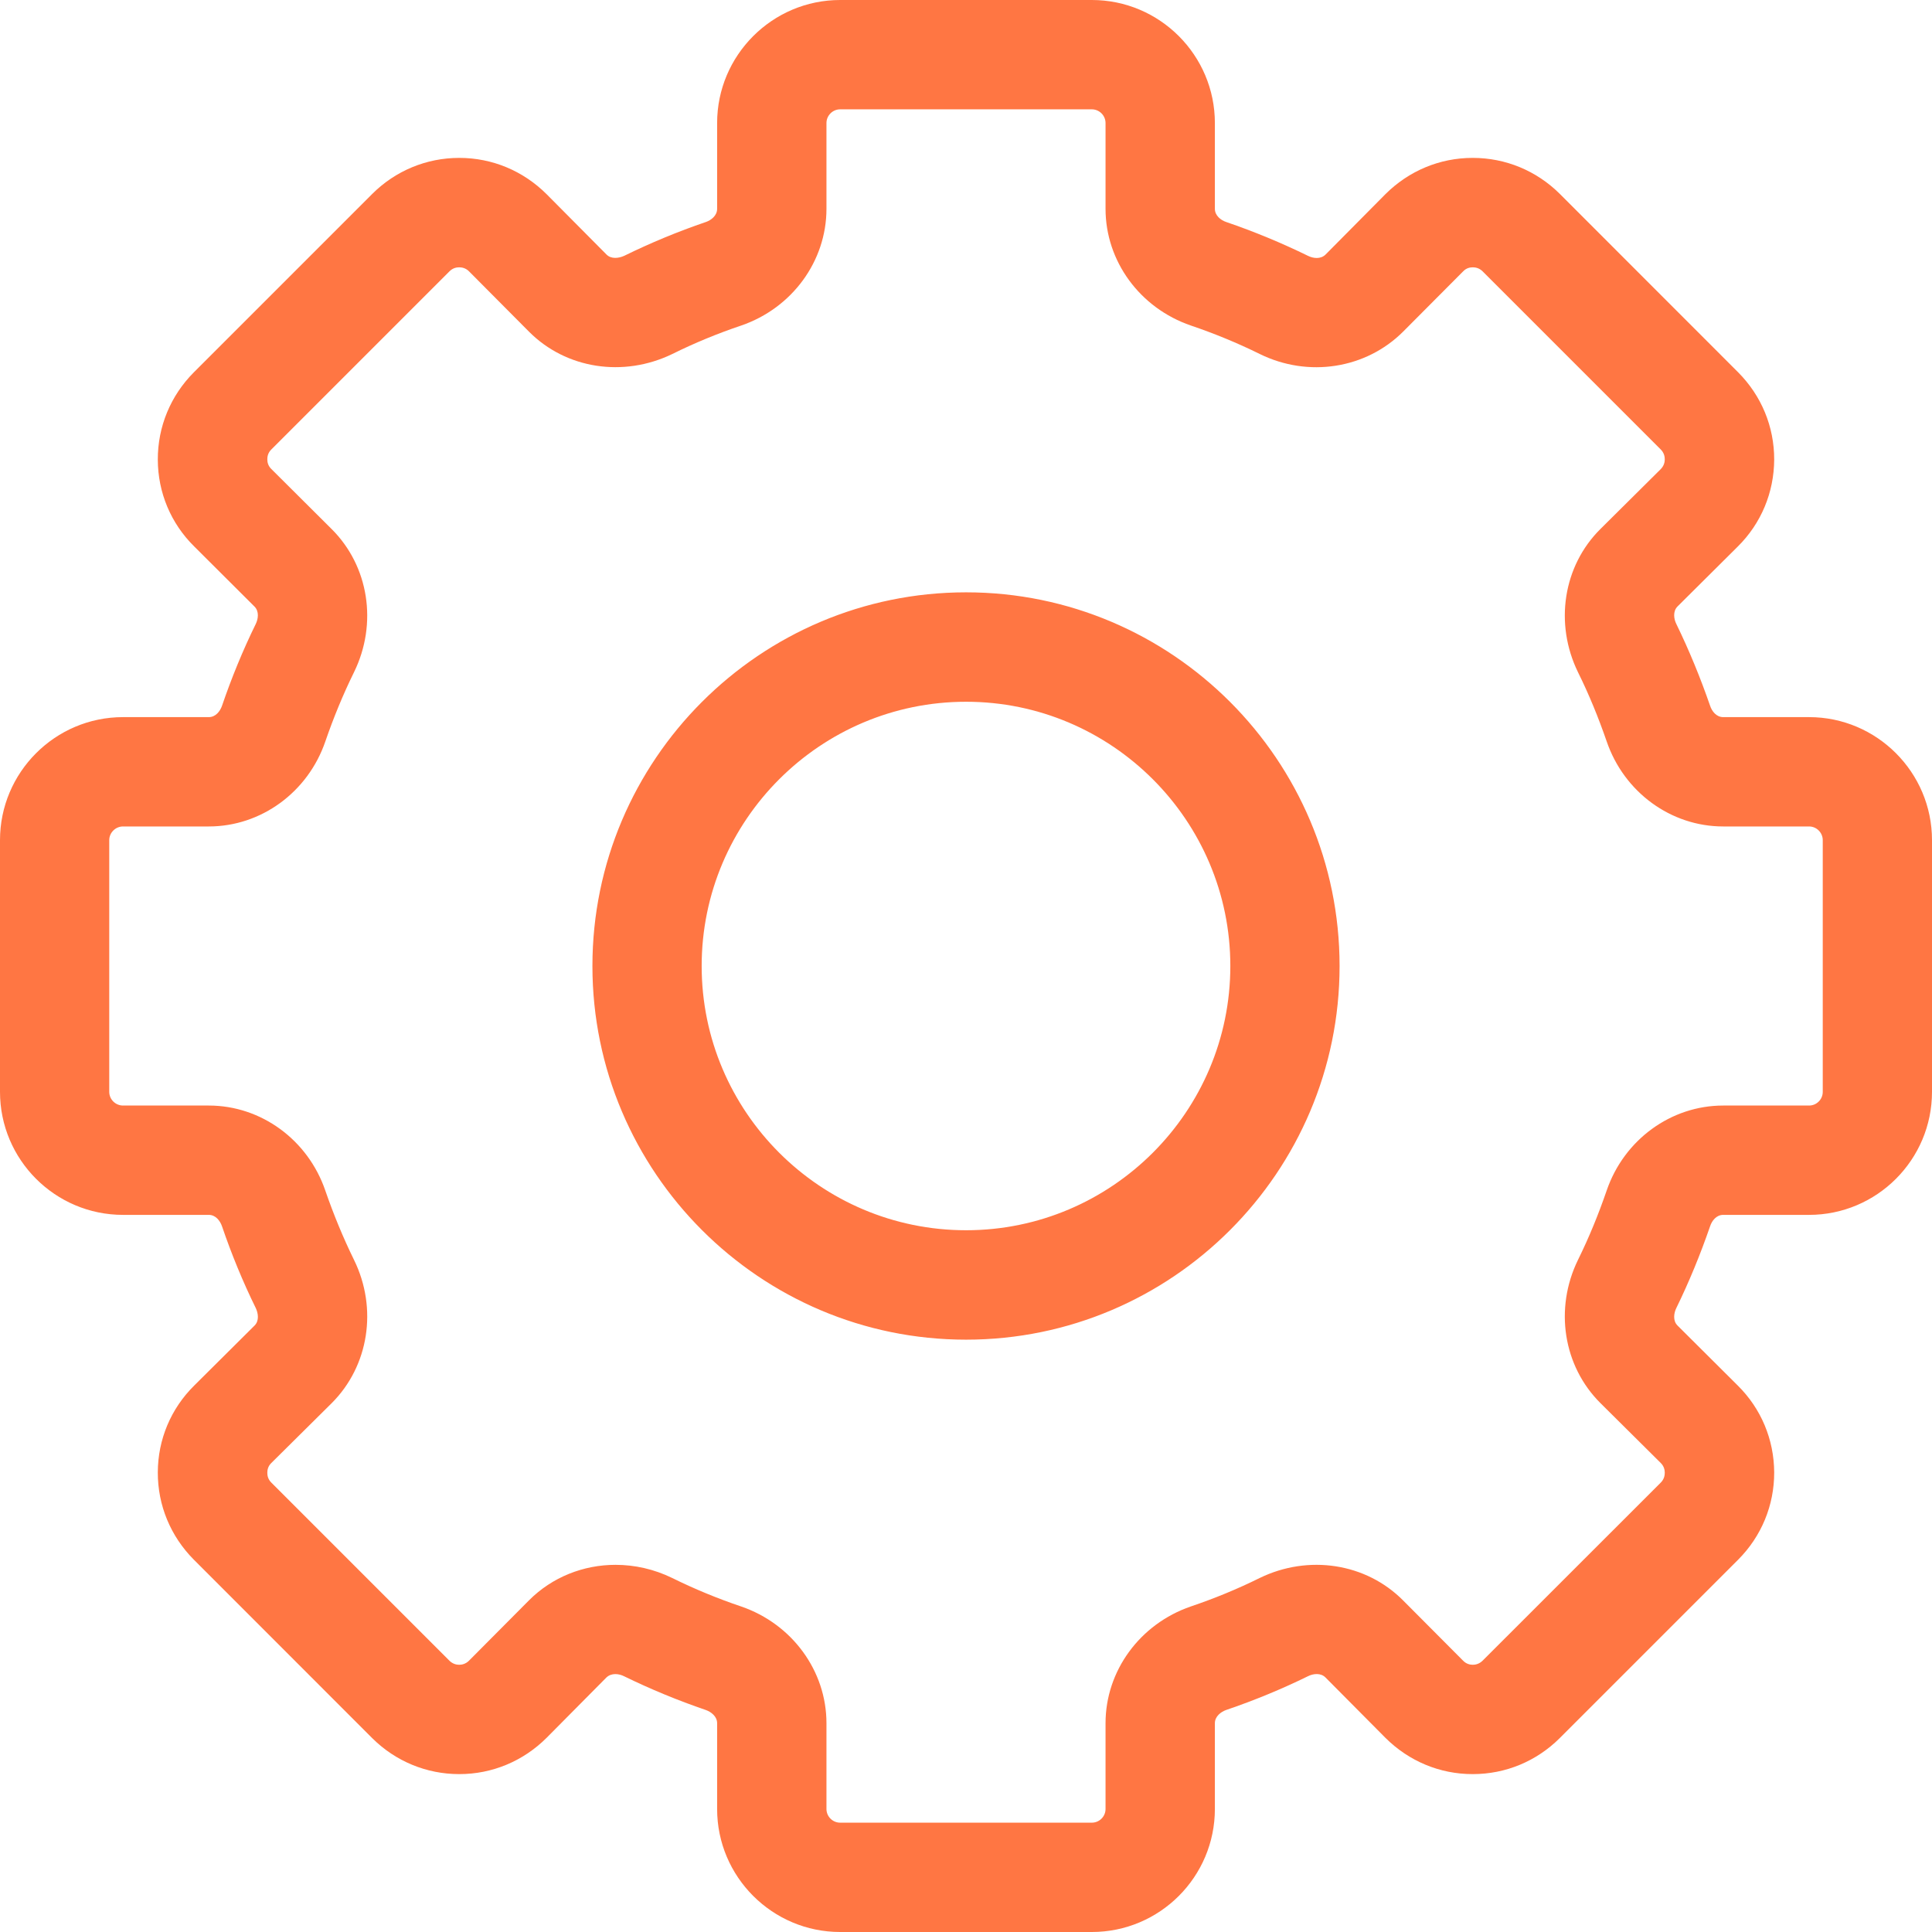
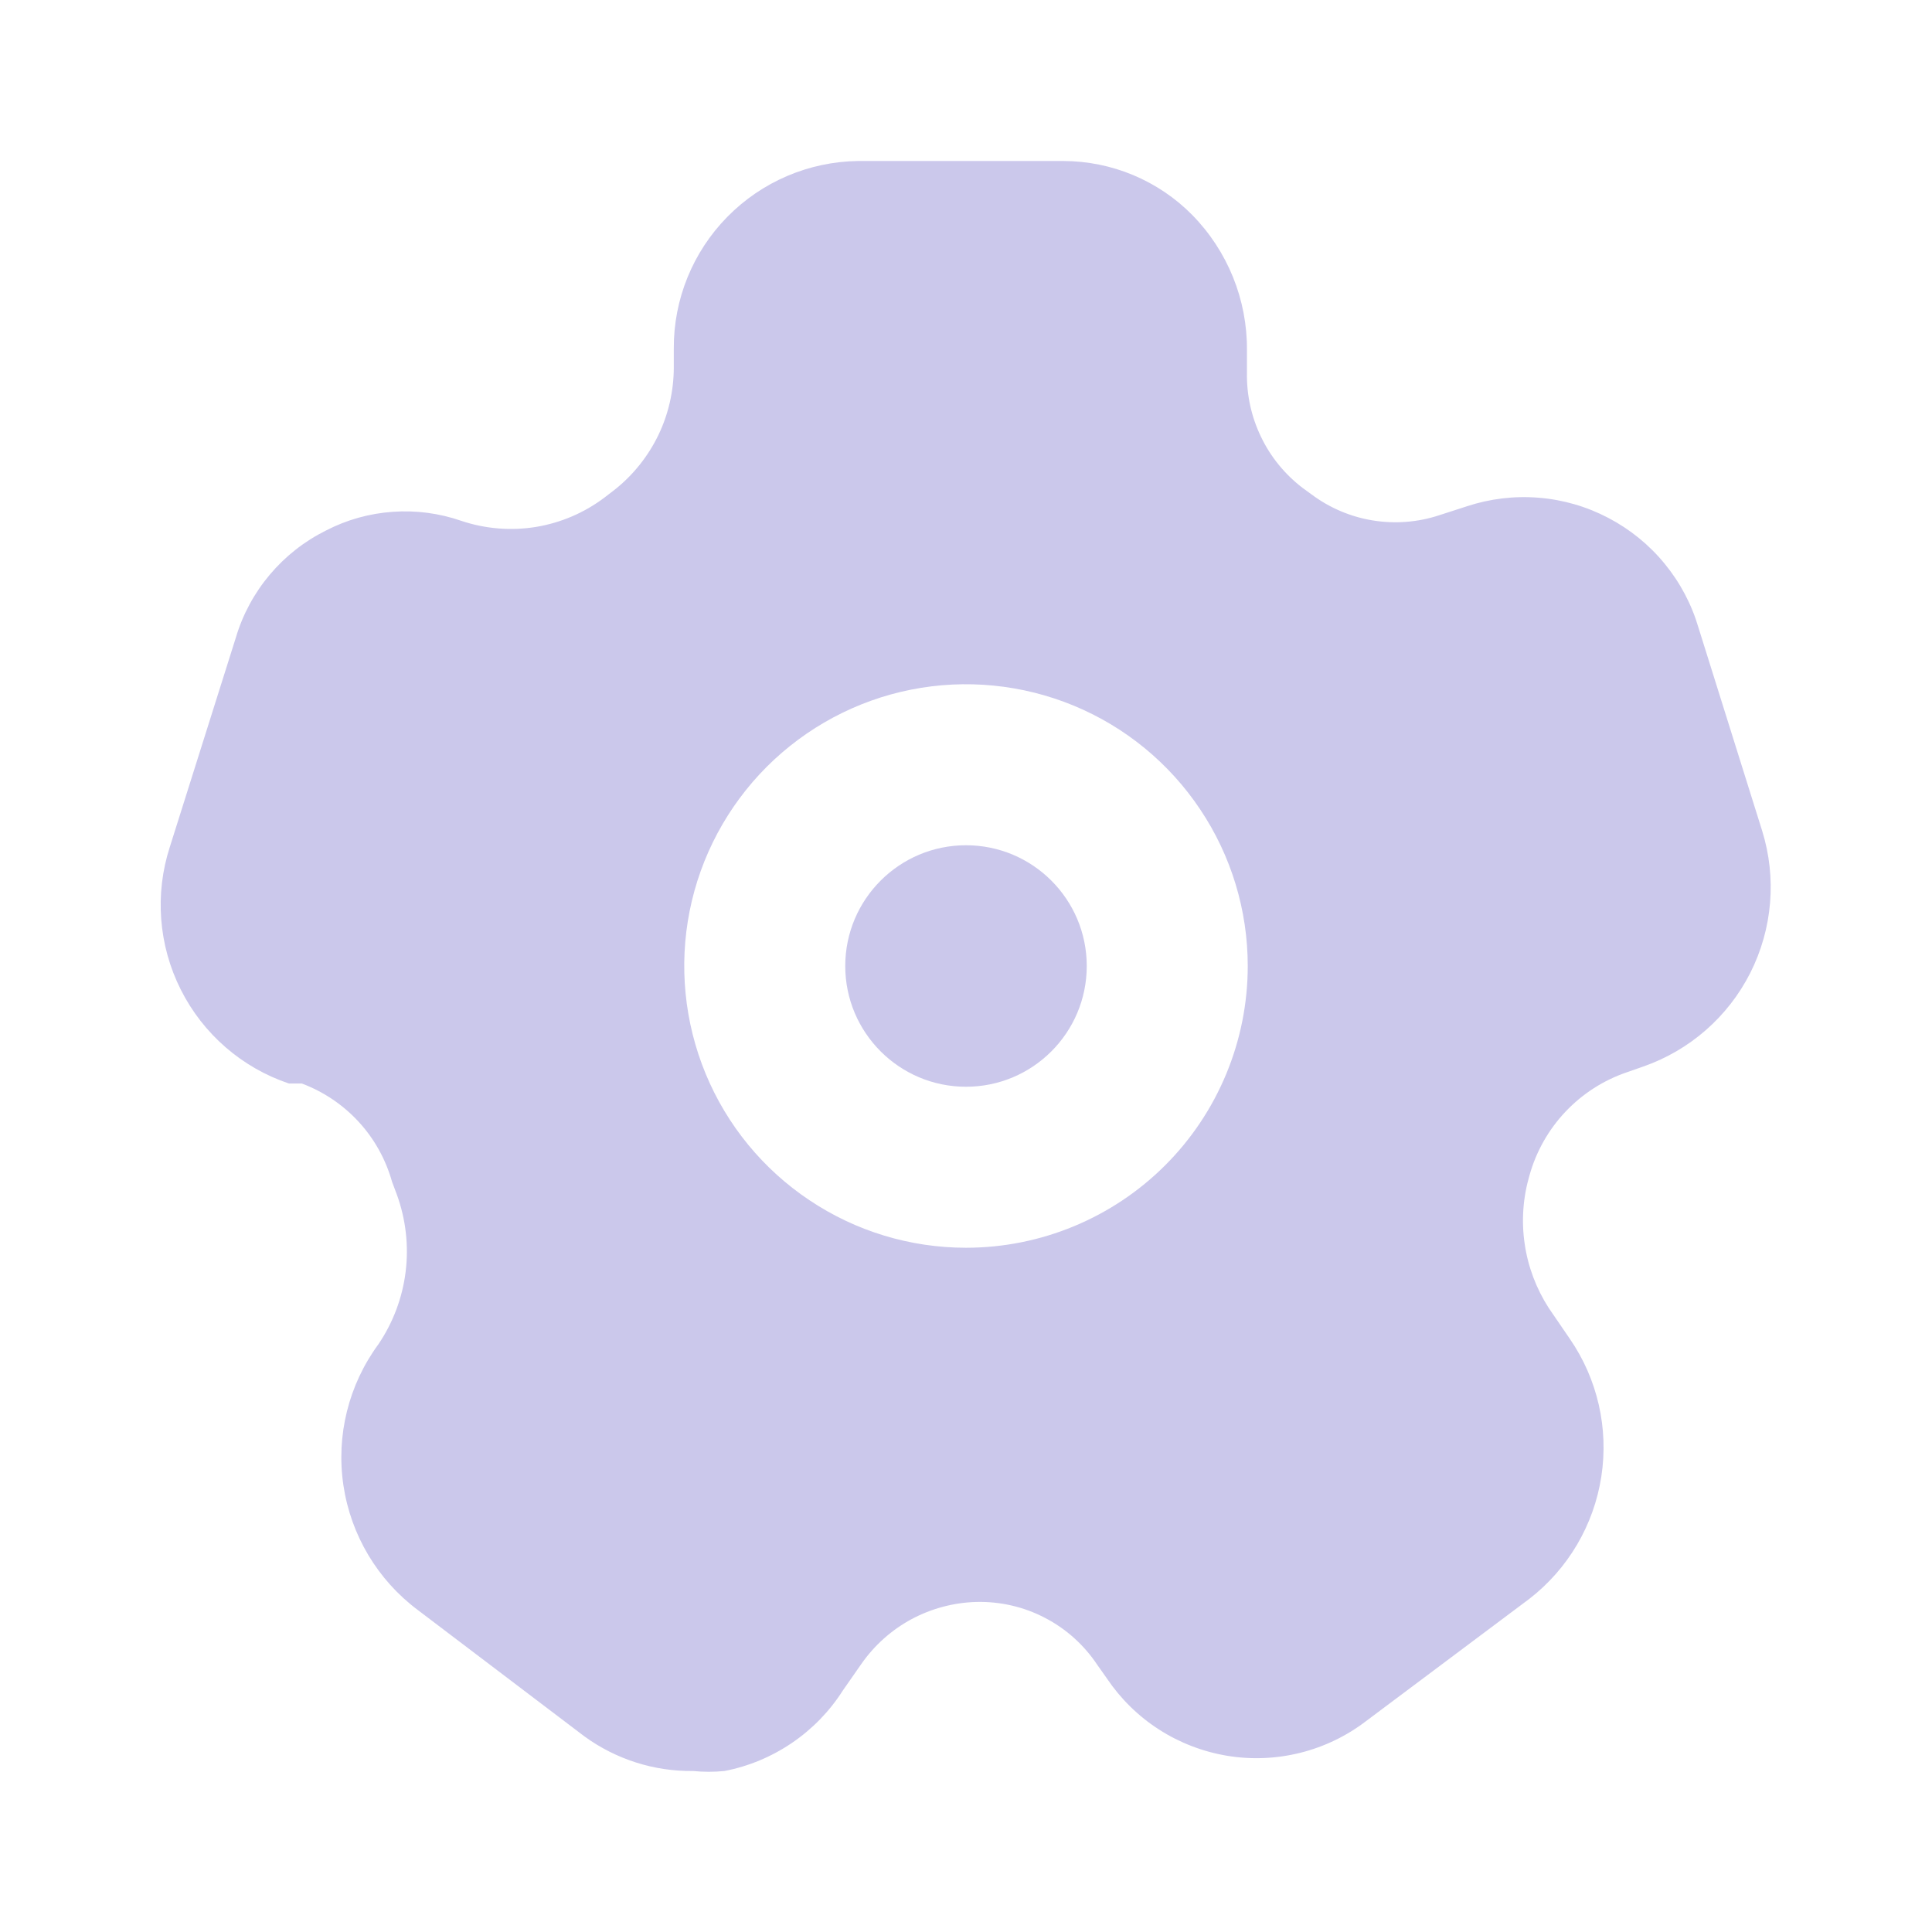
- <svg xmlns="http://www.w3.org/2000/svg" width="22" height="22" viewBox="0 0 22 22" fill="none">
-   <path fill-rule="evenodd" clip-rule="evenodd" d="M20.756 12.433C20.756 12.519 20.686 12.589 20.6 12.589H19.622C19.028 12.589 18.493 12.978 18.295 13.558C18.202 13.828 18.095 14.091 17.969 14.346C17.698 14.9 17.8 15.555 18.224 15.977L18.912 16.66C18.949 16.697 18.957 16.74 18.957 16.77C18.957 16.8 18.95 16.843 18.913 16.881L16.882 18.911C16.843 18.949 16.8 18.957 16.771 18.957C16.741 18.957 16.698 18.949 16.661 18.911L15.977 18.224C15.555 17.799 14.899 17.699 14.344 17.969C14.092 18.094 13.829 18.202 13.56 18.293C12.98 18.492 12.589 19.027 12.589 19.622V20.599C12.589 20.685 12.519 20.755 12.433 20.755H9.567C9.481 20.755 9.411 20.685 9.411 20.599V19.622C9.411 19.027 9.02 18.492 8.439 18.293C8.17 18.202 7.908 18.094 7.655 17.969C7.448 17.868 7.227 17.819 7.009 17.819C6.644 17.819 6.288 17.958 6.023 18.224L5.34 18.911C5.302 18.949 5.258 18.957 5.229 18.957C5.2 18.957 5.157 18.949 5.119 18.912L3.089 16.882C3.05 16.843 3.044 16.8 3.044 16.77C3.044 16.74 3.051 16.697 3.089 16.66L3.778 15.977C4.2 15.555 4.303 14.9 4.031 14.346C3.906 14.091 3.798 13.828 3.705 13.559C3.507 12.979 2.973 12.589 2.378 12.589H1.401C1.315 12.589 1.244 12.519 1.244 12.433V9.567C1.244 9.482 1.315 9.411 1.401 9.411H2.378C2.973 9.411 3.507 9.021 3.705 8.442C3.798 8.172 3.906 7.909 4.031 7.655C4.303 7.1 4.2 6.445 3.776 6.024L3.089 5.34C3.051 5.303 3.044 5.26 3.044 5.231C3.044 5.201 3.05 5.158 3.088 5.12L5.119 3.089C5.157 3.051 5.2 3.044 5.229 3.044C5.258 3.044 5.302 3.051 5.34 3.089L6.024 3.777C6.446 4.201 7.099 4.301 7.656 4.031C7.908 3.906 8.17 3.798 8.44 3.707C9.02 3.508 9.411 2.974 9.411 2.378V1.401C9.411 1.316 9.481 1.245 9.567 1.245H12.433C12.519 1.245 12.589 1.316 12.589 1.401V2.378C12.589 2.974 12.98 3.508 13.561 3.707C13.829 3.798 14.092 3.906 14.345 4.031C14.898 4.303 15.554 4.2 15.978 3.776L16.661 3.09C16.698 3.051 16.741 3.044 16.771 3.044C16.8 3.044 16.843 3.051 16.882 3.089L18.912 5.119C18.95 5.158 18.957 5.201 18.957 5.231C18.957 5.26 18.949 5.303 18.912 5.341L18.224 6.024C17.8 6.445 17.698 7.1 17.969 7.655C18.095 7.909 18.202 8.172 18.295 8.441C18.493 9.021 19.027 9.411 19.622 9.411H20.6C20.686 9.411 20.756 9.482 20.756 9.567V12.433ZM20.6 8.166H19.622C19.545 8.166 19.494 8.1 19.473 8.036C19.363 7.718 19.235 7.406 19.089 7.106C19.06 7.049 19.047 6.962 19.102 6.906L19.788 6.224C20.054 5.961 20.201 5.609 20.203 5.234C20.204 4.859 20.058 4.506 19.792 4.239L17.761 2.207C17.496 1.944 17.145 1.798 16.771 1.798H16.768C16.394 1.798 16.042 1.946 15.776 2.211L15.095 2.898C15.039 2.954 14.954 2.943 14.894 2.913C14.593 2.766 14.282 2.637 13.963 2.528C13.903 2.508 13.834 2.456 13.834 2.378V1.401C13.834 0.629 13.206 0 12.433 0H9.567C8.795 0 8.166 0.629 8.166 1.401V2.378C8.166 2.456 8.097 2.508 8.038 2.528C7.718 2.637 7.408 2.766 7.108 2.913C7.044 2.942 6.959 2.952 6.906 2.898L6.224 2.211C5.958 1.946 5.606 1.798 5.231 1.798H5.229C4.856 1.798 4.504 1.944 4.239 2.208L2.207 4.24C1.942 4.506 1.796 4.859 1.797 5.234C1.798 5.609 1.946 5.961 2.212 6.223L2.897 6.906C2.954 6.962 2.94 7.049 2.912 7.106C2.765 7.406 2.637 7.718 2.528 8.037C2.506 8.1 2.455 8.166 2.378 8.166H1.401C0.628 8.166 0 8.795 0 9.567V12.433C0 13.206 0.628 13.834 1.401 13.834H2.378C2.455 13.834 2.506 13.9 2.528 13.964C2.637 14.283 2.765 14.595 2.912 14.894C2.94 14.952 2.954 15.039 2.899 15.094L2.212 15.777C1.946 16.04 1.798 16.391 1.797 16.766C1.796 17.141 1.942 17.494 2.208 17.761L4.239 19.793C4.504 20.056 4.856 20.202 5.229 20.202H5.231C5.606 20.202 5.958 20.054 6.224 19.789L6.905 19.102C6.963 19.047 7.048 19.058 7.107 19.088C7.408 19.235 7.718 19.363 8.037 19.472C8.097 19.493 8.166 19.545 8.166 19.622V20.599C8.166 21.372 8.795 22 9.567 22H12.433C13.206 22 13.834 21.372 13.834 20.599V19.622C13.834 19.545 13.903 19.493 13.962 19.472C14.282 19.363 14.593 19.235 14.893 19.088C14.954 19.057 15.04 19.047 15.094 19.102L15.776 19.789C16.042 20.054 16.394 20.202 16.768 20.202H16.771C17.145 20.202 17.496 20.056 17.761 19.792L19.793 17.76C20.058 17.494 20.204 17.141 20.203 16.766C20.201 16.391 20.054 16.04 19.788 15.777L19.102 15.094C19.047 15.039 19.06 14.952 19.089 14.894C19.235 14.595 19.363 14.283 19.473 13.964C19.494 13.9 19.545 13.834 19.622 13.834H20.6C21.372 13.834 22 13.206 22 12.433V9.567C22 8.795 21.372 8.166 20.6 8.166ZM11.001 14.009C9.341 14.009 7.99 12.659 7.99 11C7.99 9.341 9.341 7.991 11.001 7.991C12.659 7.991 14.01 9.341 14.01 11C14.01 12.659 12.659 14.009 11.001 14.009ZM11.001 6.745C8.654 6.745 6.746 8.654 6.746 11C6.746 13.346 8.654 15.255 11.001 15.255C13.346 15.255 15.254 13.346 15.254 11C15.254 8.654 13.346 6.745 11.001 6.745Z" fill="#FF7643" />
+ <svg xmlns="http://www.w3.org/2000/svg" width="24" height="24" viewBox="0 0 24 24" fill="none">
+   <path d="M12 13.5C12.828 13.5 13.5 12.828 13.5 12C13.5 11.172 12.828 10.5 12 10.5C11.172 10.5 10.5 11.172 10.5 12C10.5 12.828 11.172 13.5 12 13.5Z" fill="#CBC8EB" />
+   <path d="M21.89 10.32L21.1 7.8C21.015 7.509 20.872 7.238 20.679 7.003C20.487 6.768 20.249 6.575 19.98 6.434C19.712 6.293 19.417 6.207 19.115 6.183C18.812 6.158 18.508 6.195 18.22 6.29L17.88 6.4C17.614 6.488 17.33 6.51 17.053 6.465C16.776 6.42 16.514 6.308 16.29 6.14L16.18 6.06C15.961 5.892 15.784 5.676 15.665 5.427C15.545 5.179 15.485 4.906 15.49 4.63V4.35C15.495 3.722 15.25 3.118 14.81 2.67C14.601 2.458 14.351 2.29 14.077 2.175C13.802 2.06 13.508 2.001 13.21 2H10.66C10.048 2.008 9.464 2.257 9.035 2.694C8.606 3.13 8.367 3.718 8.37 4.33V4.57C8.369 4.86 8.303 5.147 8.177 5.408C8.05 5.669 7.867 5.899 7.64 6.08L7.51 6.18C7.259 6.37 6.966 6.495 6.656 6.546C6.346 6.596 6.028 6.57 5.73 6.47C5.456 6.375 5.166 6.337 4.878 6.358C4.589 6.378 4.307 6.457 4.05 6.59C3.782 6.723 3.544 6.91 3.352 7.138C3.159 7.367 3.015 7.633 2.93 7.92L2.11 10.52C1.92 11.106 1.969 11.744 2.246 12.294C2.523 12.845 3.006 13.264 3.59 13.46H3.75C4.019 13.561 4.261 13.724 4.456 13.936C4.651 14.148 4.792 14.403 4.87 14.68L4.93 14.84C5.041 15.146 5.079 15.474 5.039 15.798C4.999 16.121 4.883 16.43 4.7 16.7C4.33 17.204 4.174 17.833 4.266 18.451C4.358 19.069 4.69 19.626 5.19 20L7.26 21.57C7.652 21.855 8.125 22.006 8.61 22C8.74 22.013 8.87 22.013 9 22C9.3 21.942 9.585 21.823 9.838 21.651C10.091 21.479 10.306 21.258 10.47 21L10.7 20.67C10.861 20.439 11.075 20.248 11.323 20.114C11.572 19.981 11.848 19.907 12.13 19.9C12.426 19.893 12.718 19.96 12.98 20.097C13.243 20.233 13.466 20.434 13.63 20.68L13.75 20.85C13.921 21.104 14.141 21.32 14.398 21.485C14.655 21.65 14.944 21.761 15.245 21.811C15.547 21.861 15.856 21.848 16.152 21.774C16.449 21.7 16.727 21.566 16.97 21.38L19 19.86C19.48 19.487 19.799 18.945 19.892 18.344C19.985 17.744 19.845 17.13 19.5 16.63L19.24 16.25C19.084 16.008 18.981 15.736 18.94 15.451C18.898 15.166 18.919 14.876 19 14.6C19.083 14.304 19.236 14.033 19.447 13.81C19.658 13.587 19.919 13.419 20.21 13.32L20.41 13.25C20.989 13.049 21.467 12.631 21.743 12.085C22.019 11.538 22.072 10.905 21.89 10.32ZM12 15.5C11.308 15.5 10.631 15.295 10.056 14.91C9.48 14.526 9.031 13.979 8.766 13.339C8.502 12.7 8.432 11.996 8.567 11.317C8.702 10.638 9.036 10.015 9.525 9.525C10.015 9.036 10.638 8.702 11.317 8.567C11.996 8.432 12.7 8.502 13.339 8.766C13.979 9.031 14.526 9.48 14.91 10.056C15.295 10.631 15.5 11.308 15.5 12C15.5 12.928 15.131 13.819 14.475 14.475C13.819 15.131 12.928 15.5 12 15.5Z" fill="#CBC8EB" />
</svg>
